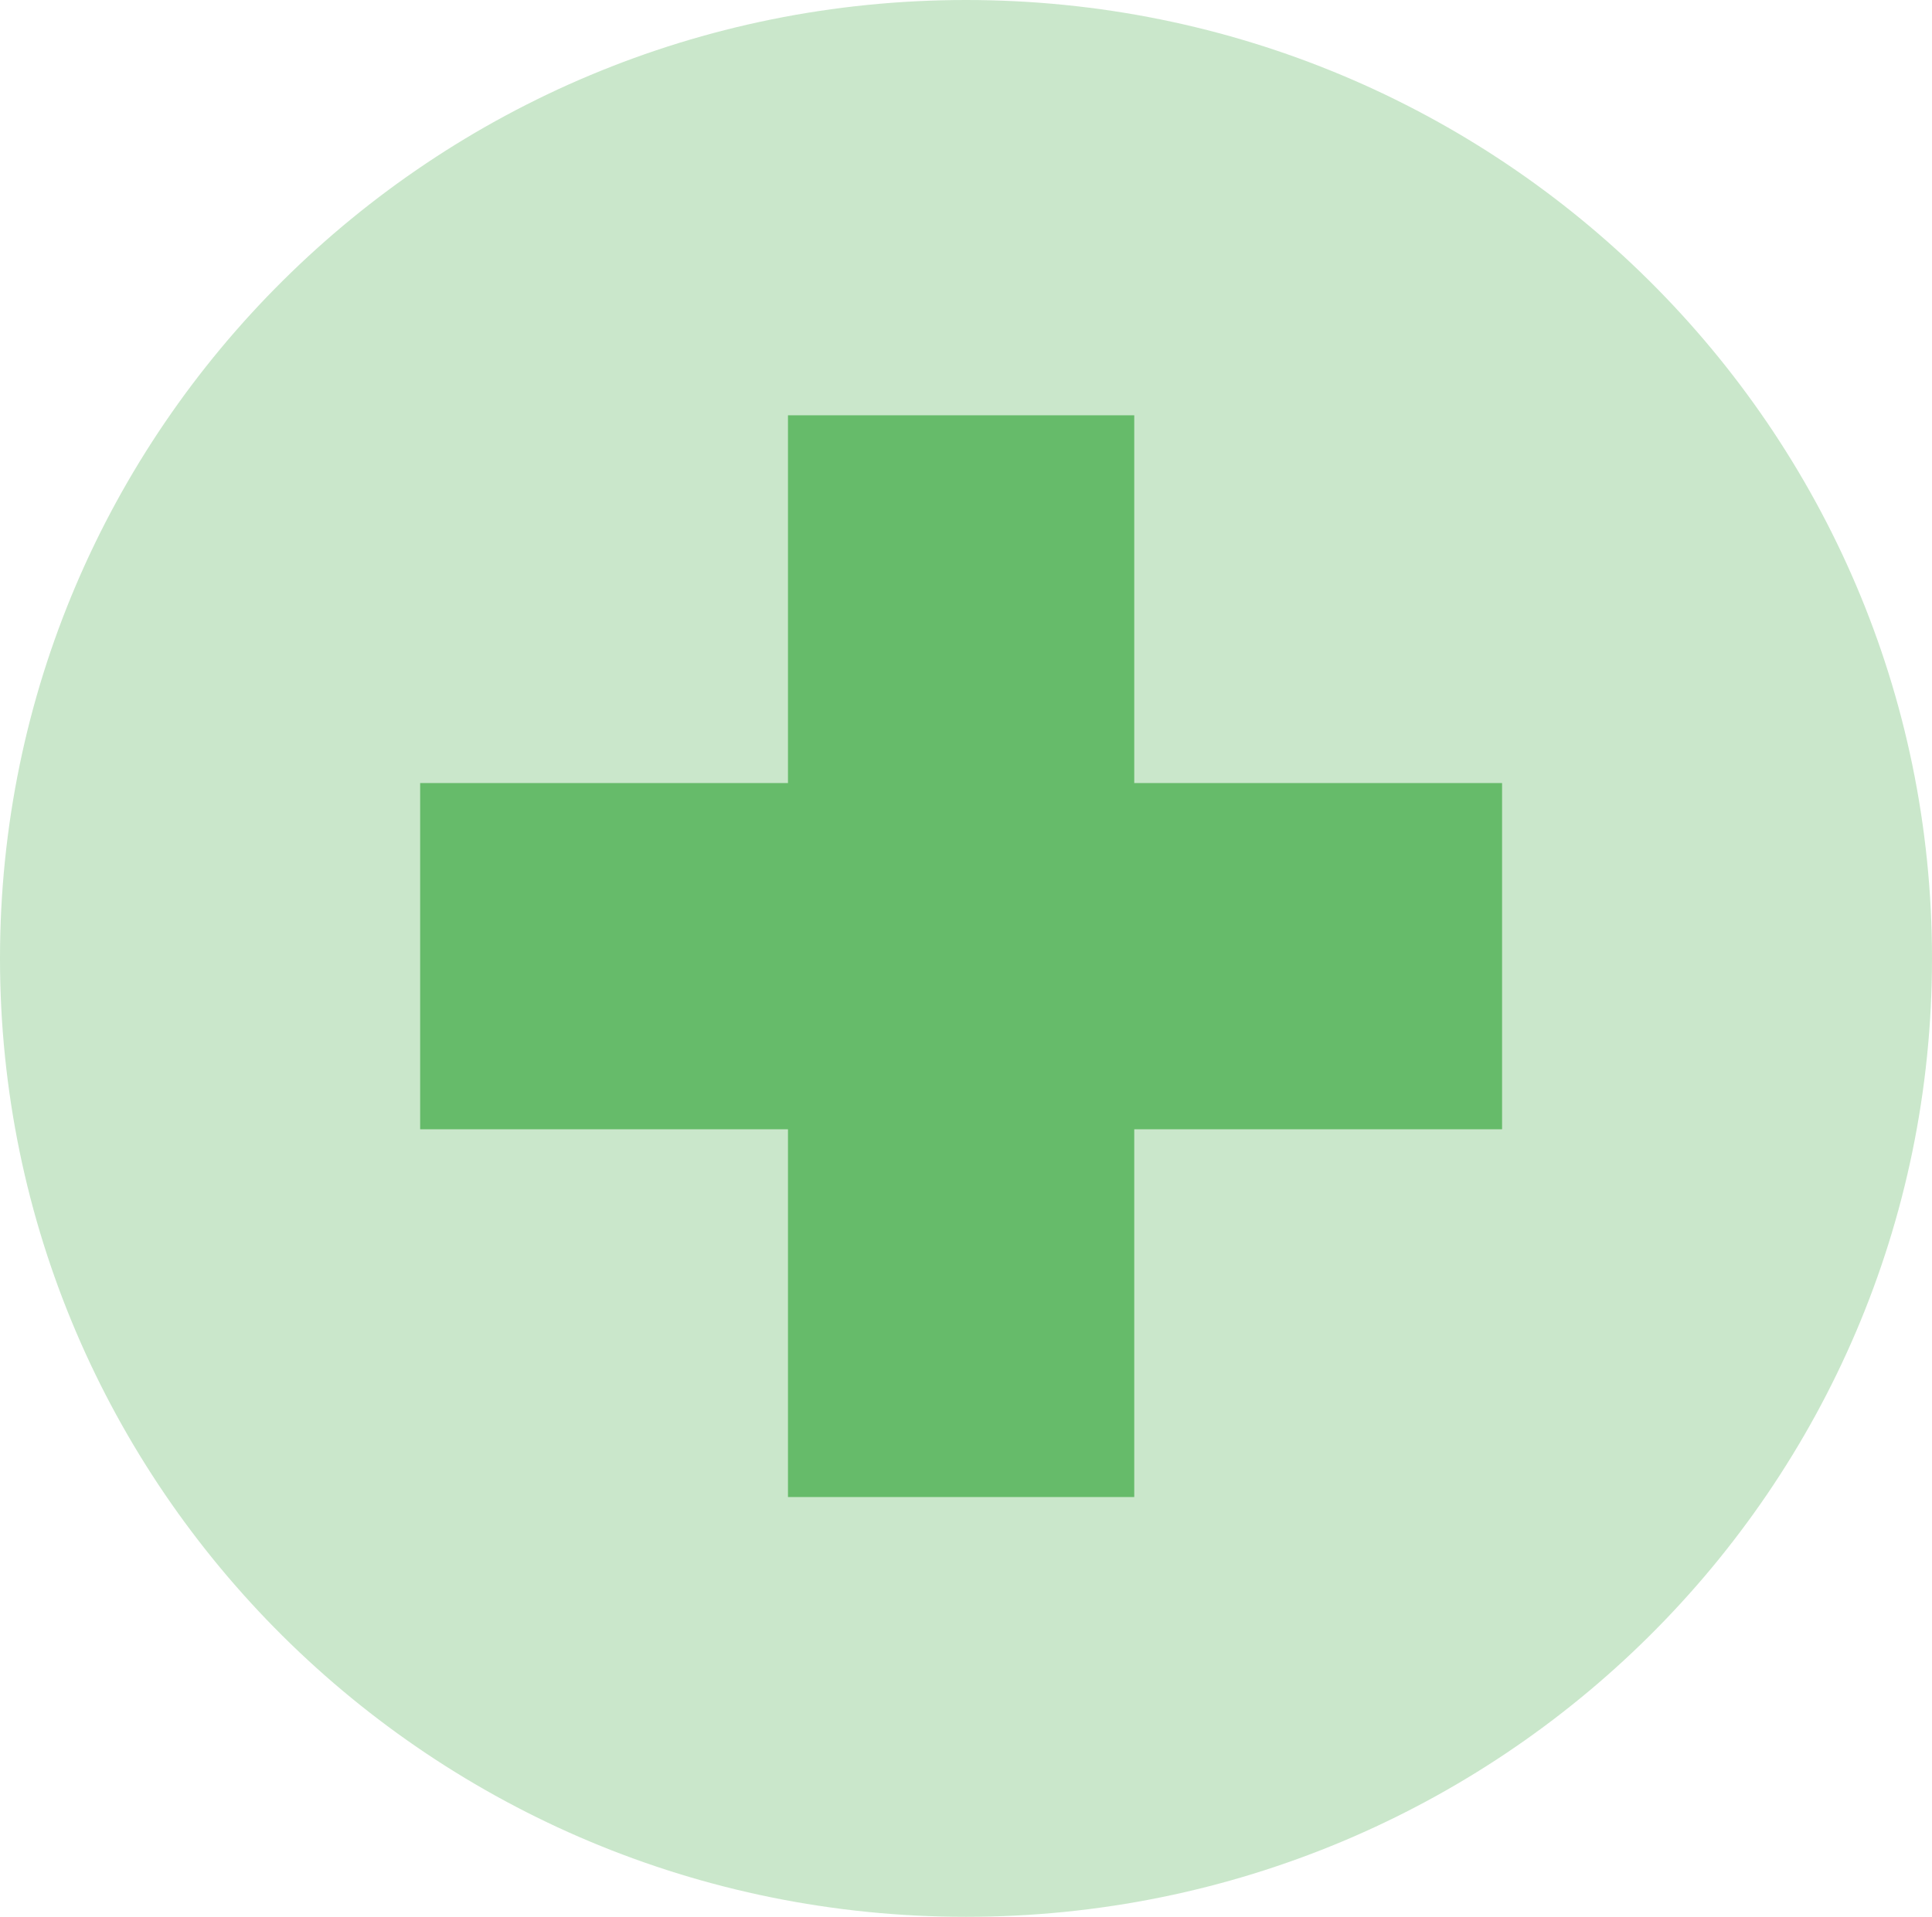
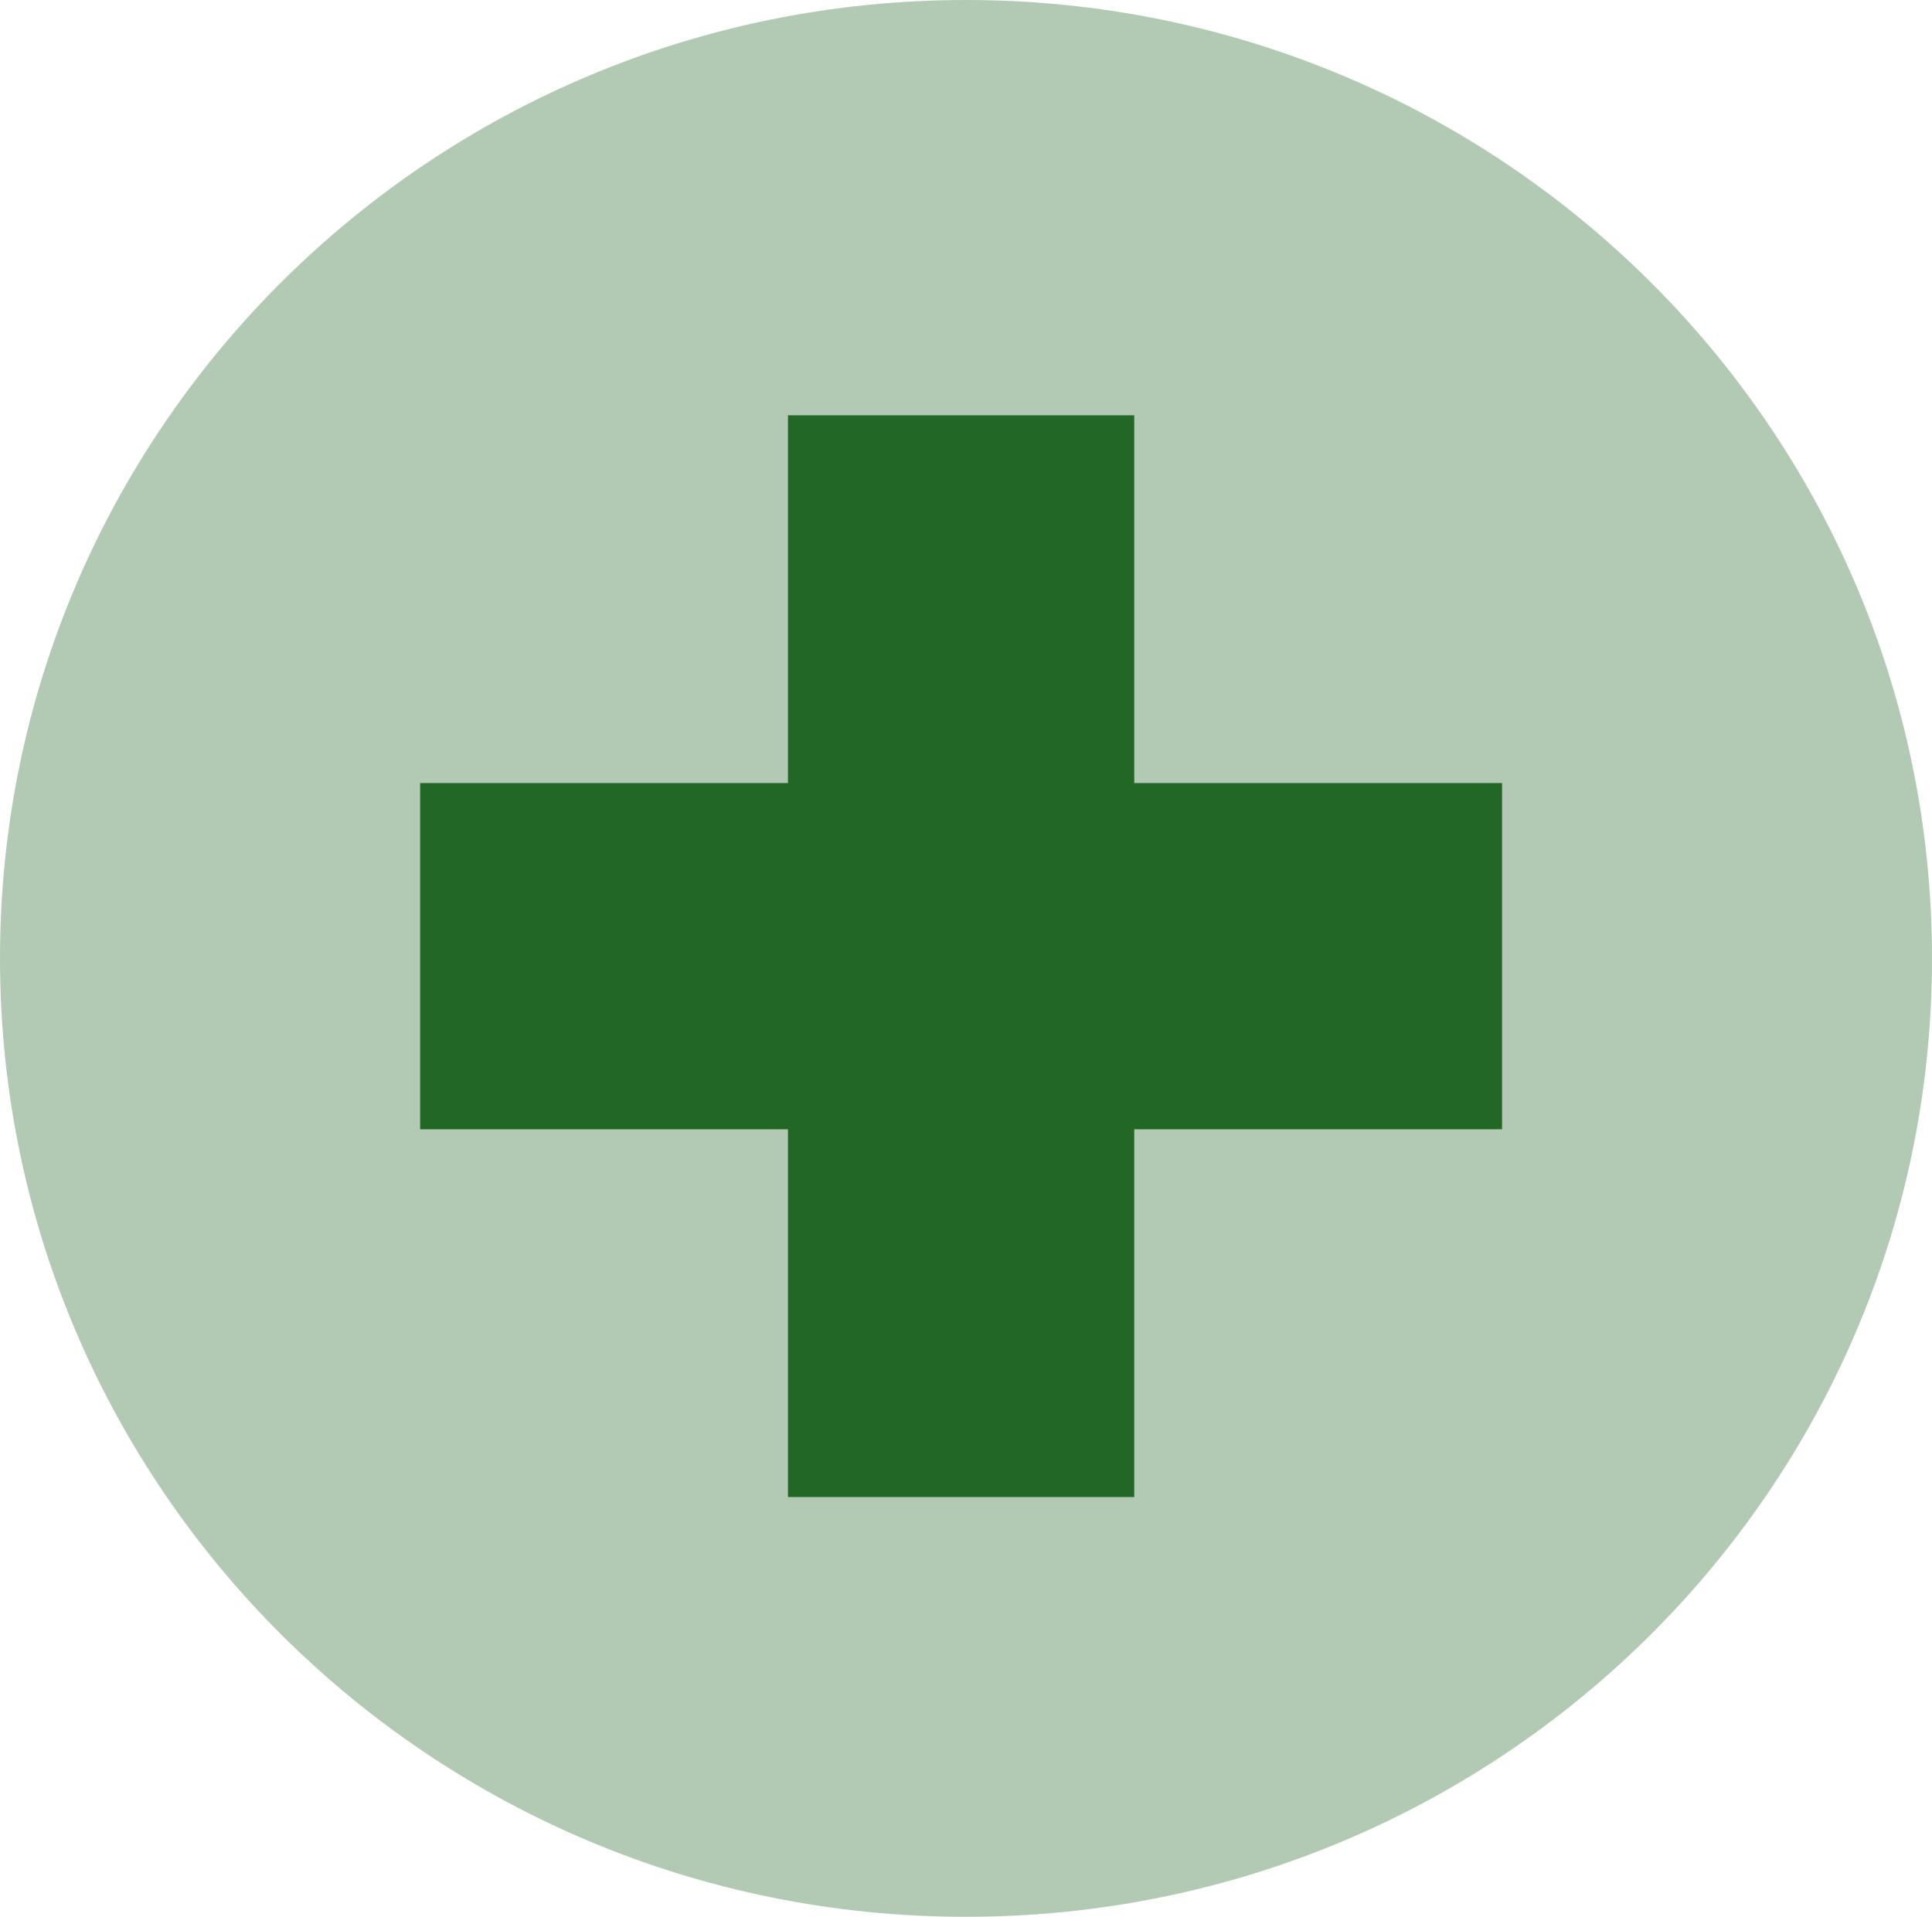
<svg xmlns="http://www.w3.org/2000/svg" width="130" height="129">
  <rect id="backgroundrect" width="100%" height="100%" x="0" y="0" fill="none" stroke="none" class="selected" style="" />
  <g style="" class="currentLayer">
-     <path fill="#66bb6a" stroke-dashoffset="" fill-rule="nonzero" marker-start="" marker-mid="" marker-end="" id="svg_1" d="M28.271,52.699 L53.021,52.699 L53.021,27.949 L76.321,27.949 L76.321,52.699 L101.071,52.699 L101.071,75.999 L76.321,75.999 L76.321,100.749 L53.021,100.749 L53.021,75.999 L28.271,75.999 L28.271,52.699 z" style="color: rgb(0, 0, 0);" class="" />
-     <path fill="#66bb6a" fill-opacity="1" stroke="none" stroke-opacity="1" stroke-width="1" stroke-dasharray="none" stroke-linejoin="miter" stroke-linecap="butt" stroke-dashoffset="" fill-rule="nonzero" opacity="0.35" marker-start="" marker-mid="" marker-end="" d="M-0,64.5 C-0,28.865 29.088,5.960464477539062e-7 65,5.960464477539062e-7 C100.912,5.960464477539062e-7 130,28.865 130,64.5 C130,100.135 100.912,129 65,129 C29.088,129 -0,100.135 -0,64.5 z" id="svg_6" class="" />
+     <path fill="#236726" stroke-dashoffset="" fill-rule="nonzero" marker-start="" marker-mid="" marker-end="" id="svg_1" d="M28.271,52.699 L53.021,52.699 L53.021,27.949 L76.321,27.949 L76.321,52.699 L101.071,52.699 L101.071,75.999 L76.321,75.999 L76.321,100.749 L53.021,100.749 L53.021,75.999 L28.271,75.999 L28.271,52.699 z" style="color: rgb(0, 0, 0);" class="" />
+     <path fill="#236726" fill-opacity="1" stroke="none" stroke-opacity="1" stroke-width="1" stroke-dasharray="none" stroke-linejoin="miter" stroke-linecap="butt" stroke-dashoffset="" fill-rule="nonzero" opacity="0.35" marker-start="" marker-mid="" marker-end="" d="M-0,64.5 C-0,28.865 29.088,5.960464477539062e-7 65,5.960464477539062e-7 C100.912,5.960464477539062e-7 130,28.865 130,64.5 C130,100.135 100.912,129 65,129 C29.088,129 -0,100.135 -0,64.5 z" id="svg_6" class="" />
  </g>
</svg>
